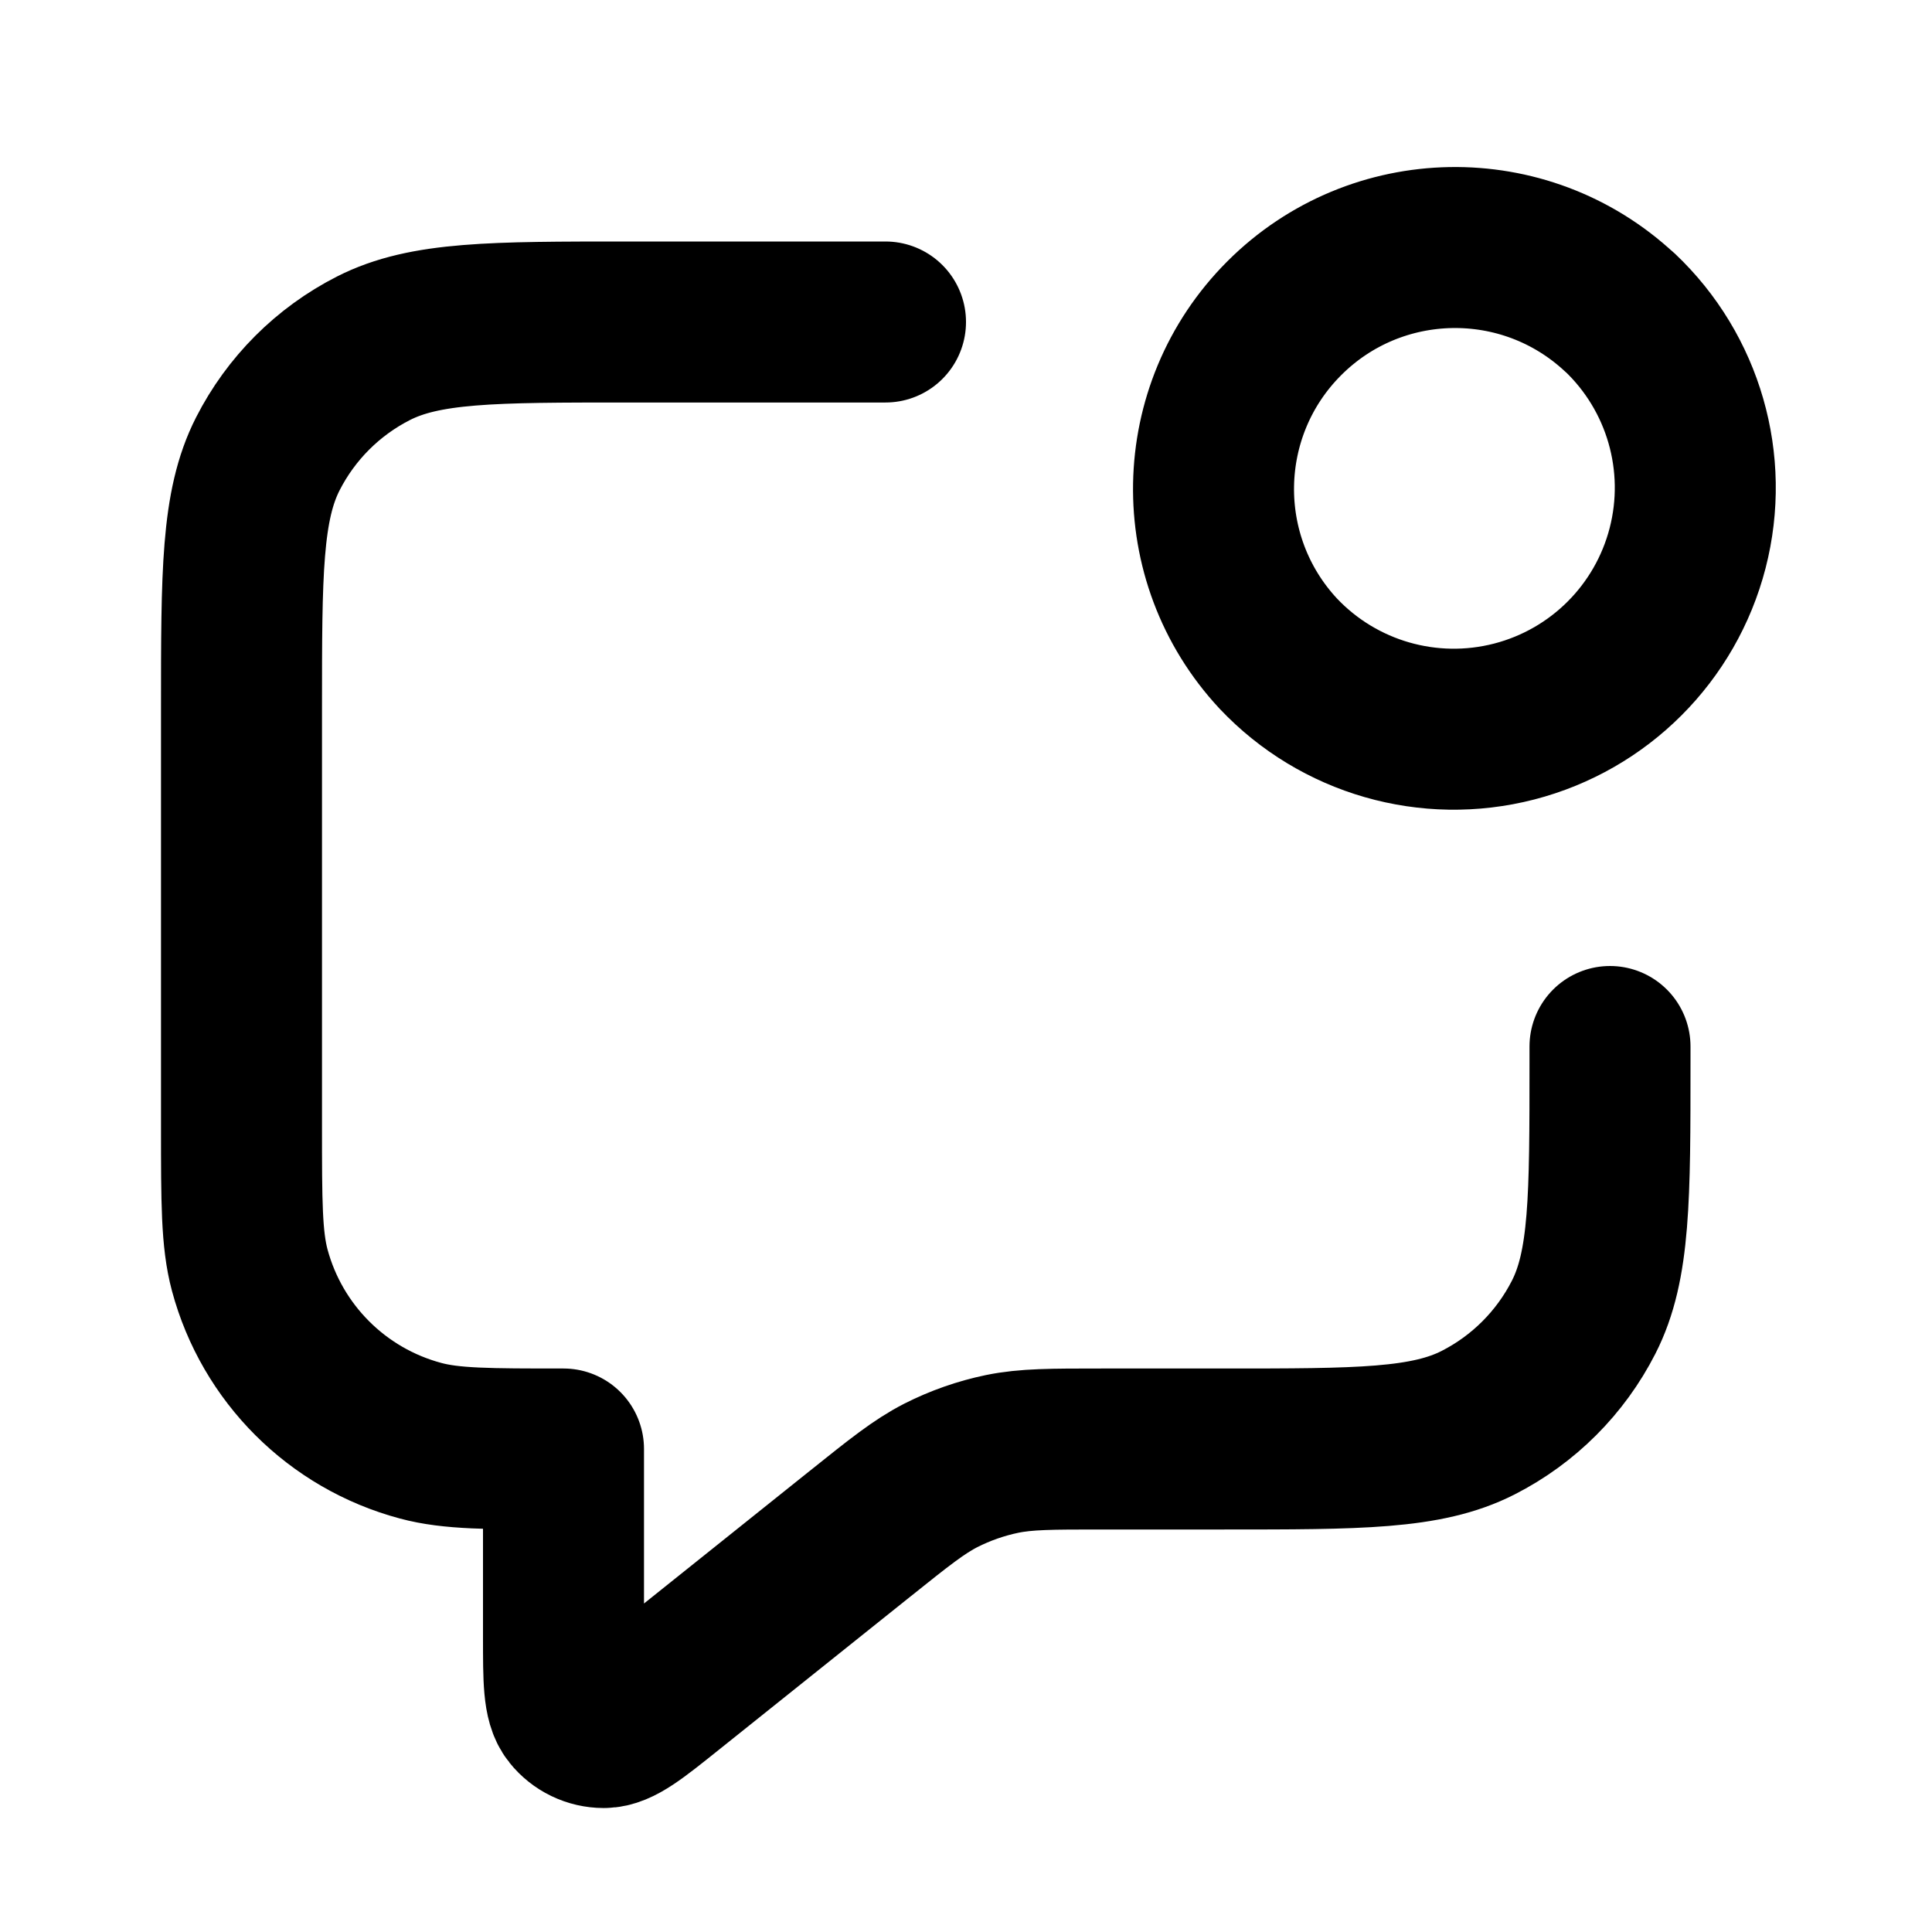
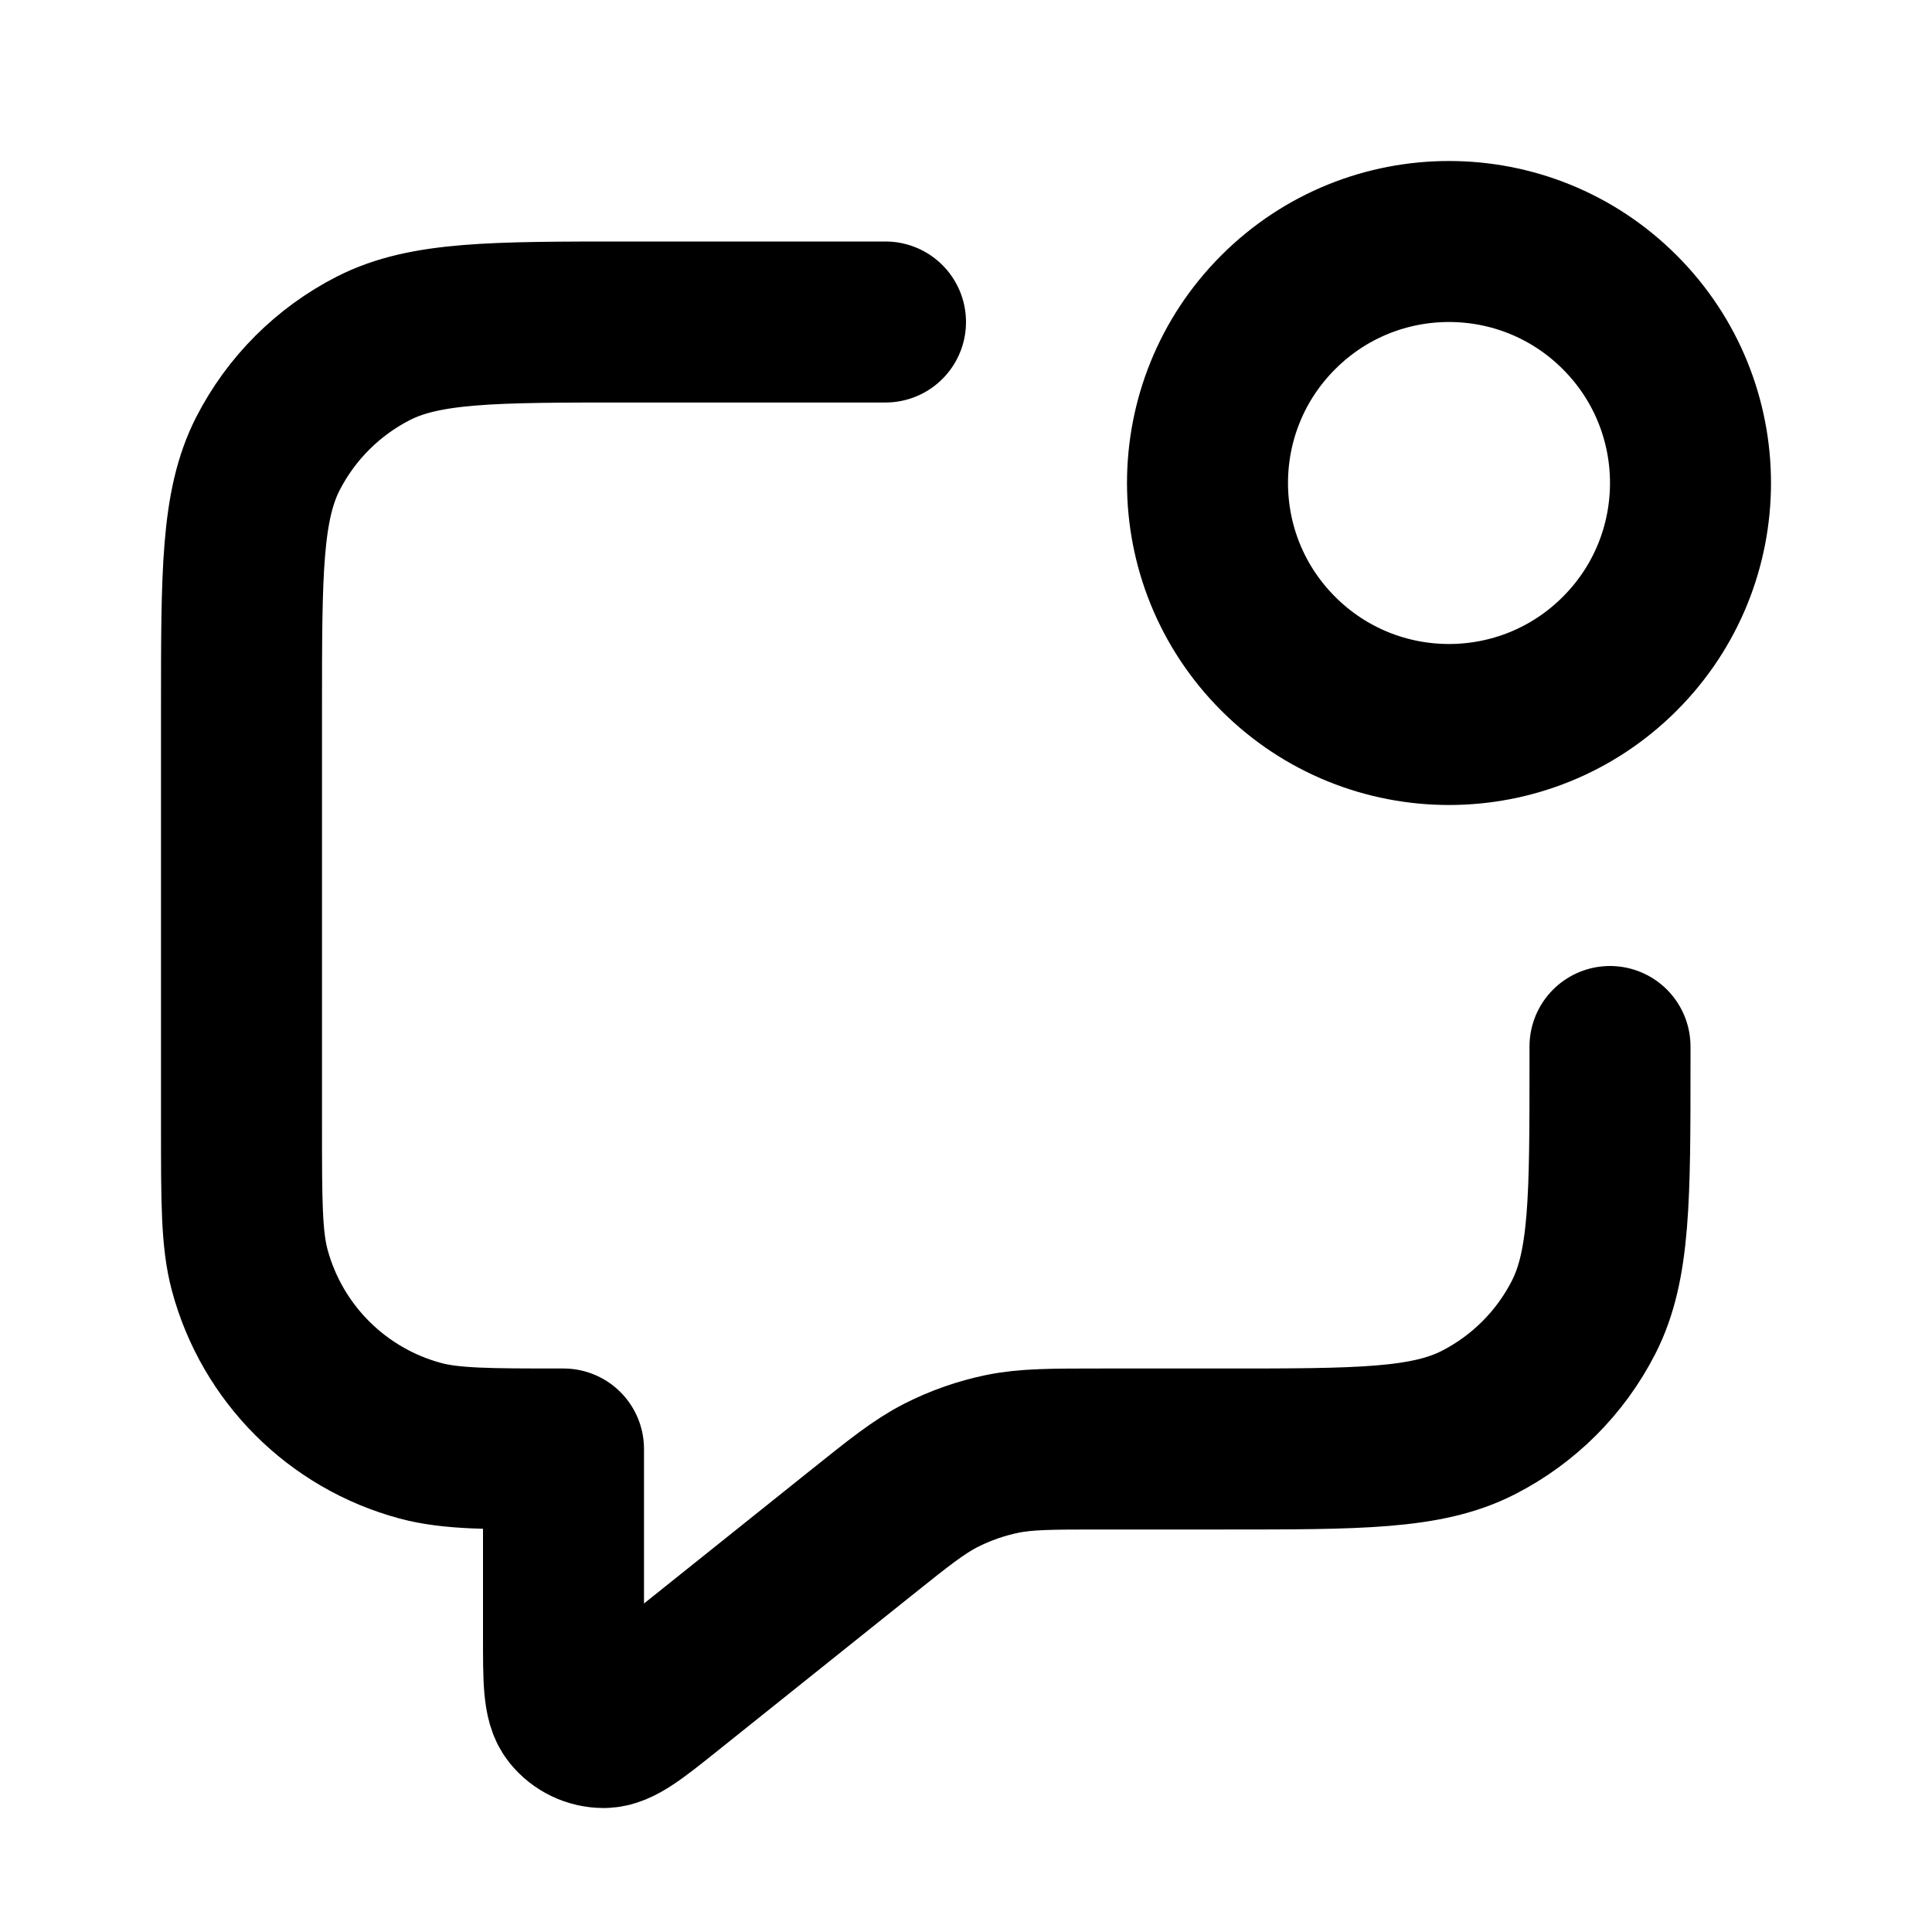
- <svg xmlns="http://www.w3.org/2000/svg" width="24" height="24" fill="none" viewBox="0 0 24 24">
-   <path stroke="#000" stroke-linecap="round" stroke-linejoin="round" stroke-width="2" d="M11 4H7.8c-1.68 0-2.52 0-3.162.327a3 3 0 0 0-1.311 1.311C3 6.28 3 7.12 3 8.8V14c0 .93 0 1.395.102 1.777a3 3 0 0 0 2.122 2.12C5.605 18 6.07 18 7 18v2.335c0 .533 0 .8.11.937a.5.5 0 0 0 .39.188c.176 0 .384-.167.8-.5l2.385-1.908c.487-.39.731-.585 1.002-.724.241-.122.497-.212.762-.267.299-.061.61-.061 1.235-.061H15.2c1.68 0 2.52 0 3.162-.327a3 3 0 0 0 1.311-1.311C20 15.72 20 14.88 20 13.2V13m.121-9.121A3 3 0 1 1 15.88 8.12a3 3 0 0 1 4.24-4.24Z" />
+ <svg xmlns="http://www.w3.org/2000/svg" width="24" height="24" viewBox="0 0 24 24" fill="none">
+   <g id="message-notification-square">
+     <path id="Icon" d="M11 4H7.8C6.12 4 5.28 4 4.638 4.327C4.074 4.615 3.615 5.074 3.327 5.638C3 6.28 3 7.12 3 8.8V14C3 14.93 3 15.395 3.102 15.777C3.38 16.812 4.188 17.62 5.224 17.898C5.605 18 6.07 18 7 18V20.335C7 20.868 7 21.135 7.109 21.272C7.204 21.391 7.348 21.46 7.501 21.46C7.676 21.459 7.884 21.293 8.3 20.96L10.685 19.052C11.172 18.662 11.416 18.467 11.688 18.328C11.928 18.206 12.184 18.116 12.449 18.061C12.748 18 13.06 18 13.684 18H15.2C16.88 18 17.72 18 18.362 17.673C18.927 17.385 19.385 16.927 19.673 16.362C20 15.72 20 14.88 20 13.2V13M20.121 3.879C21.293 5.05 21.293 6.95 20.121 8.121C18.95 9.293 17.05 9.293 15.879 8.121C14.707 6.95 14.707 5.05 15.879 3.879C17.05 2.707 18.95 2.707 20.121 3.879Z" stroke="black" stroke-width="2" stroke-linecap="round" stroke-linejoin="round" />
+   </g>
</svg>
